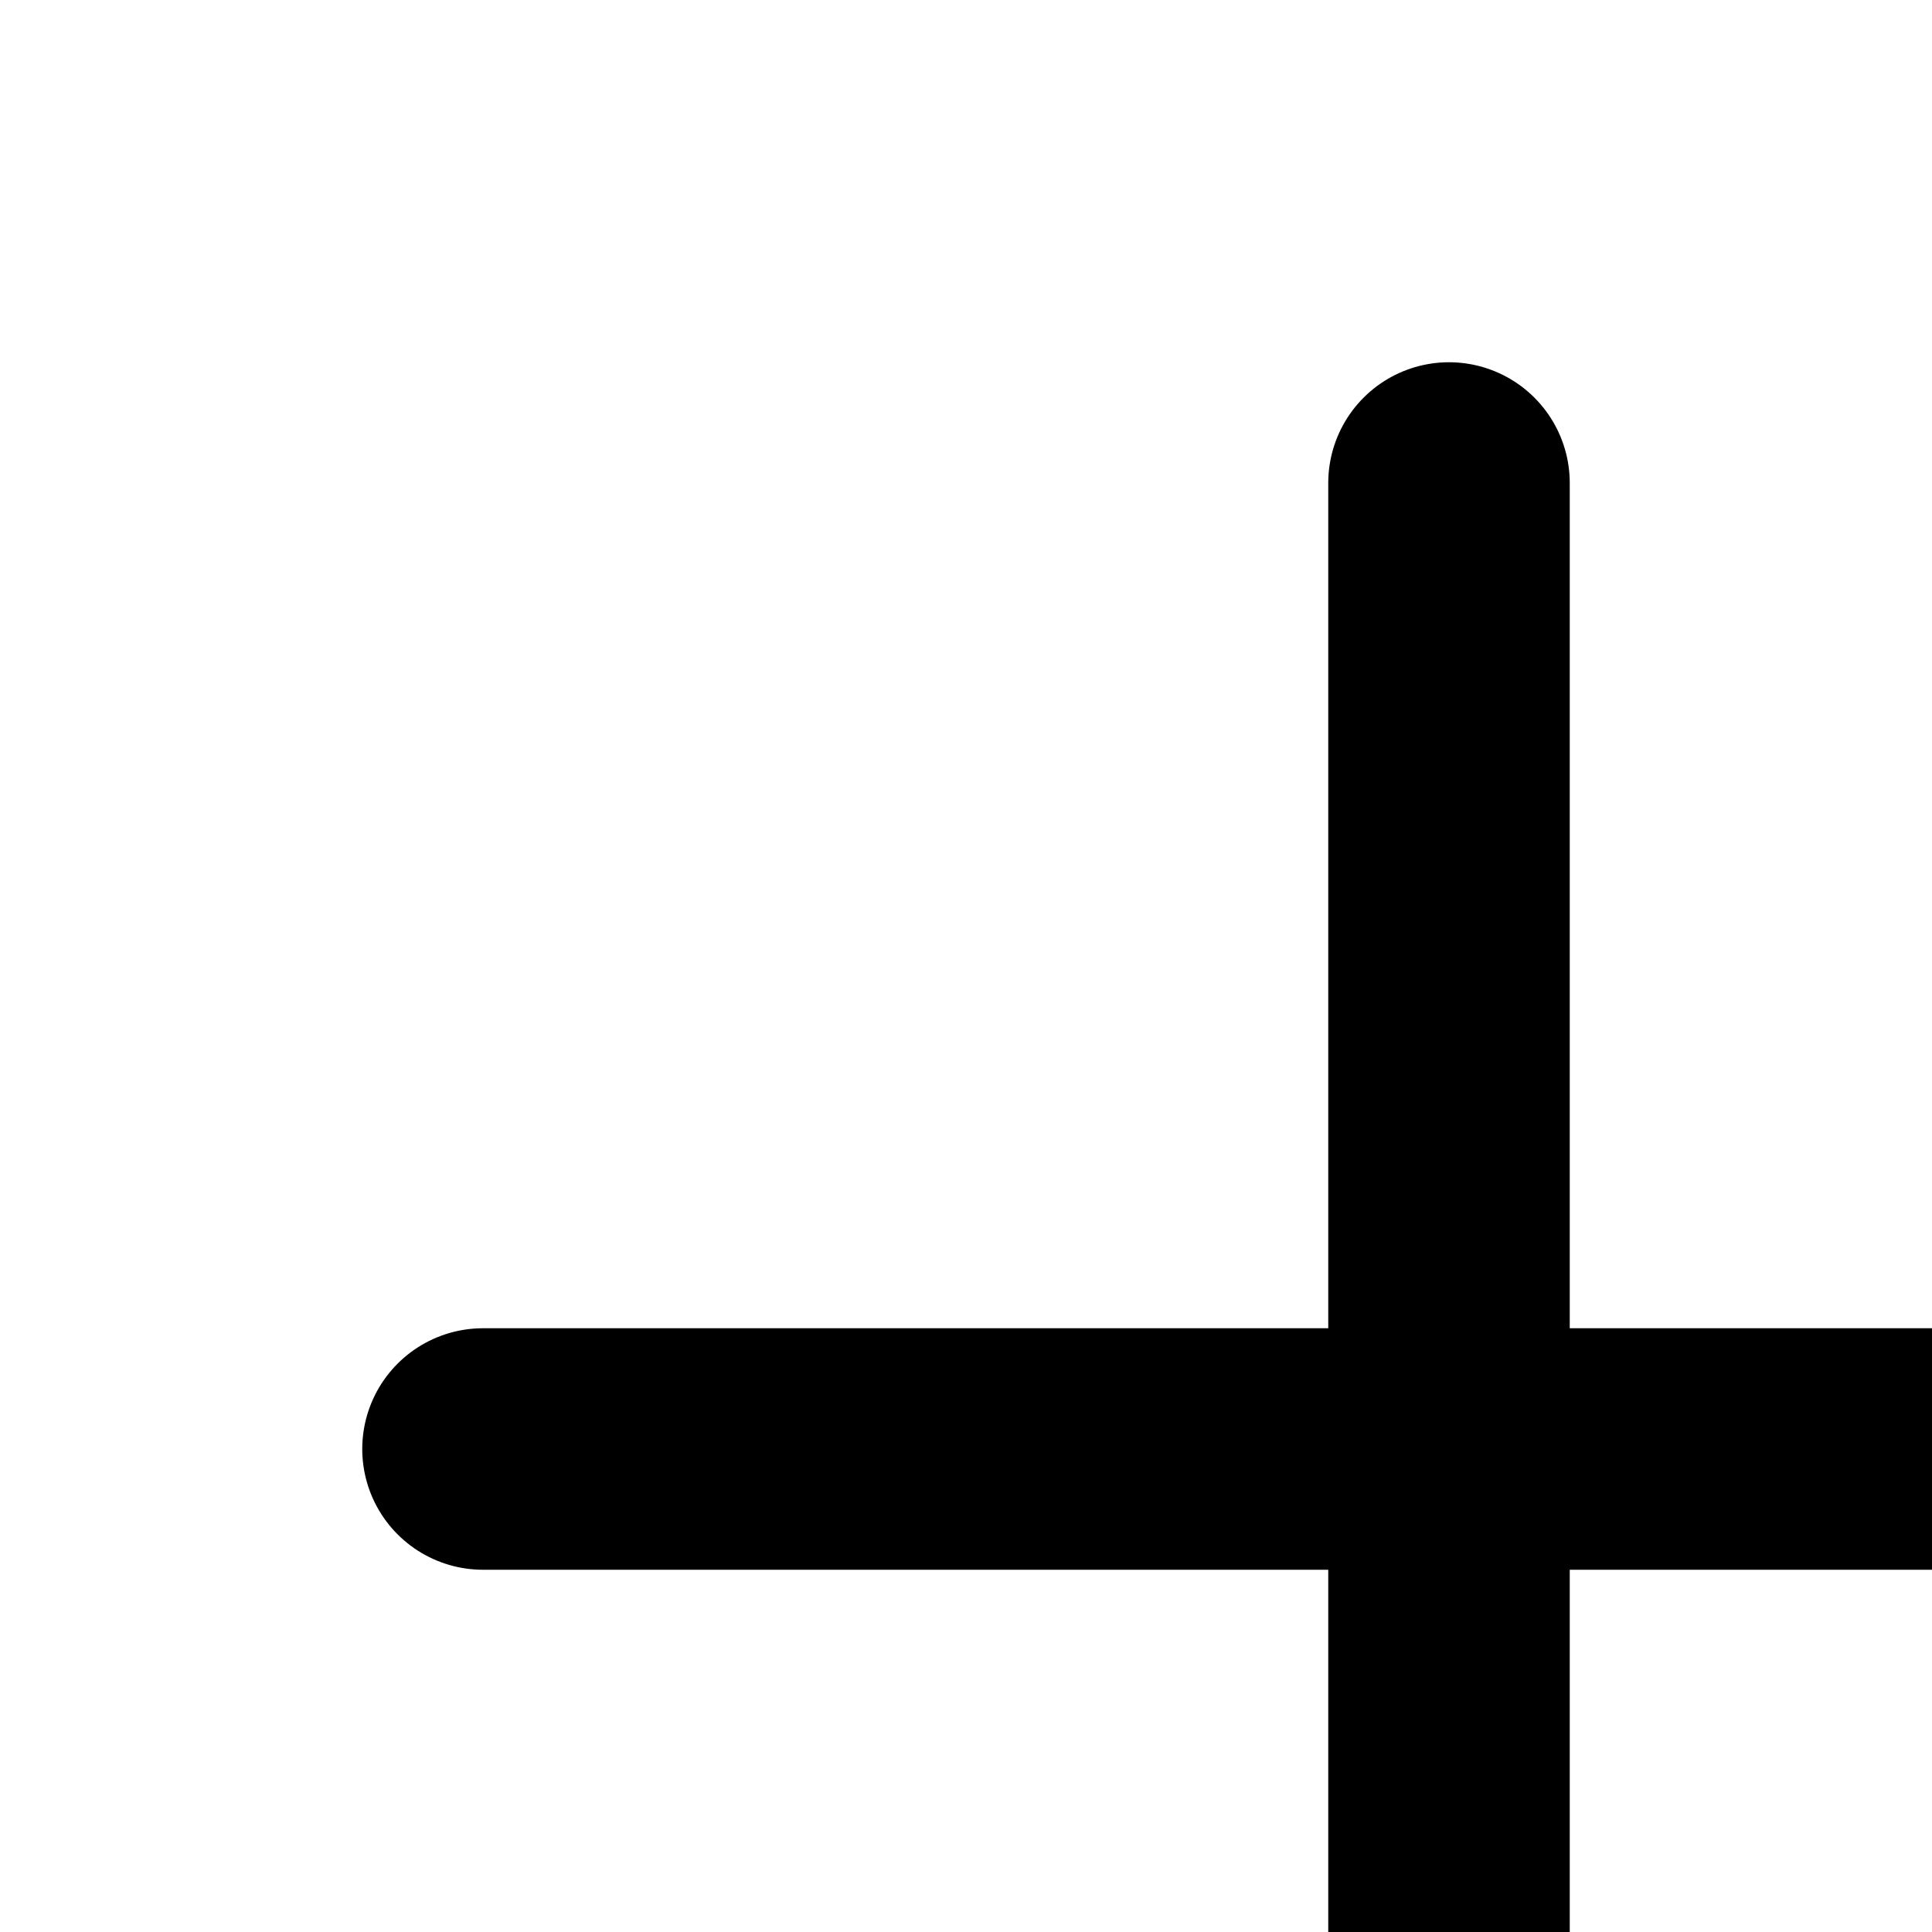
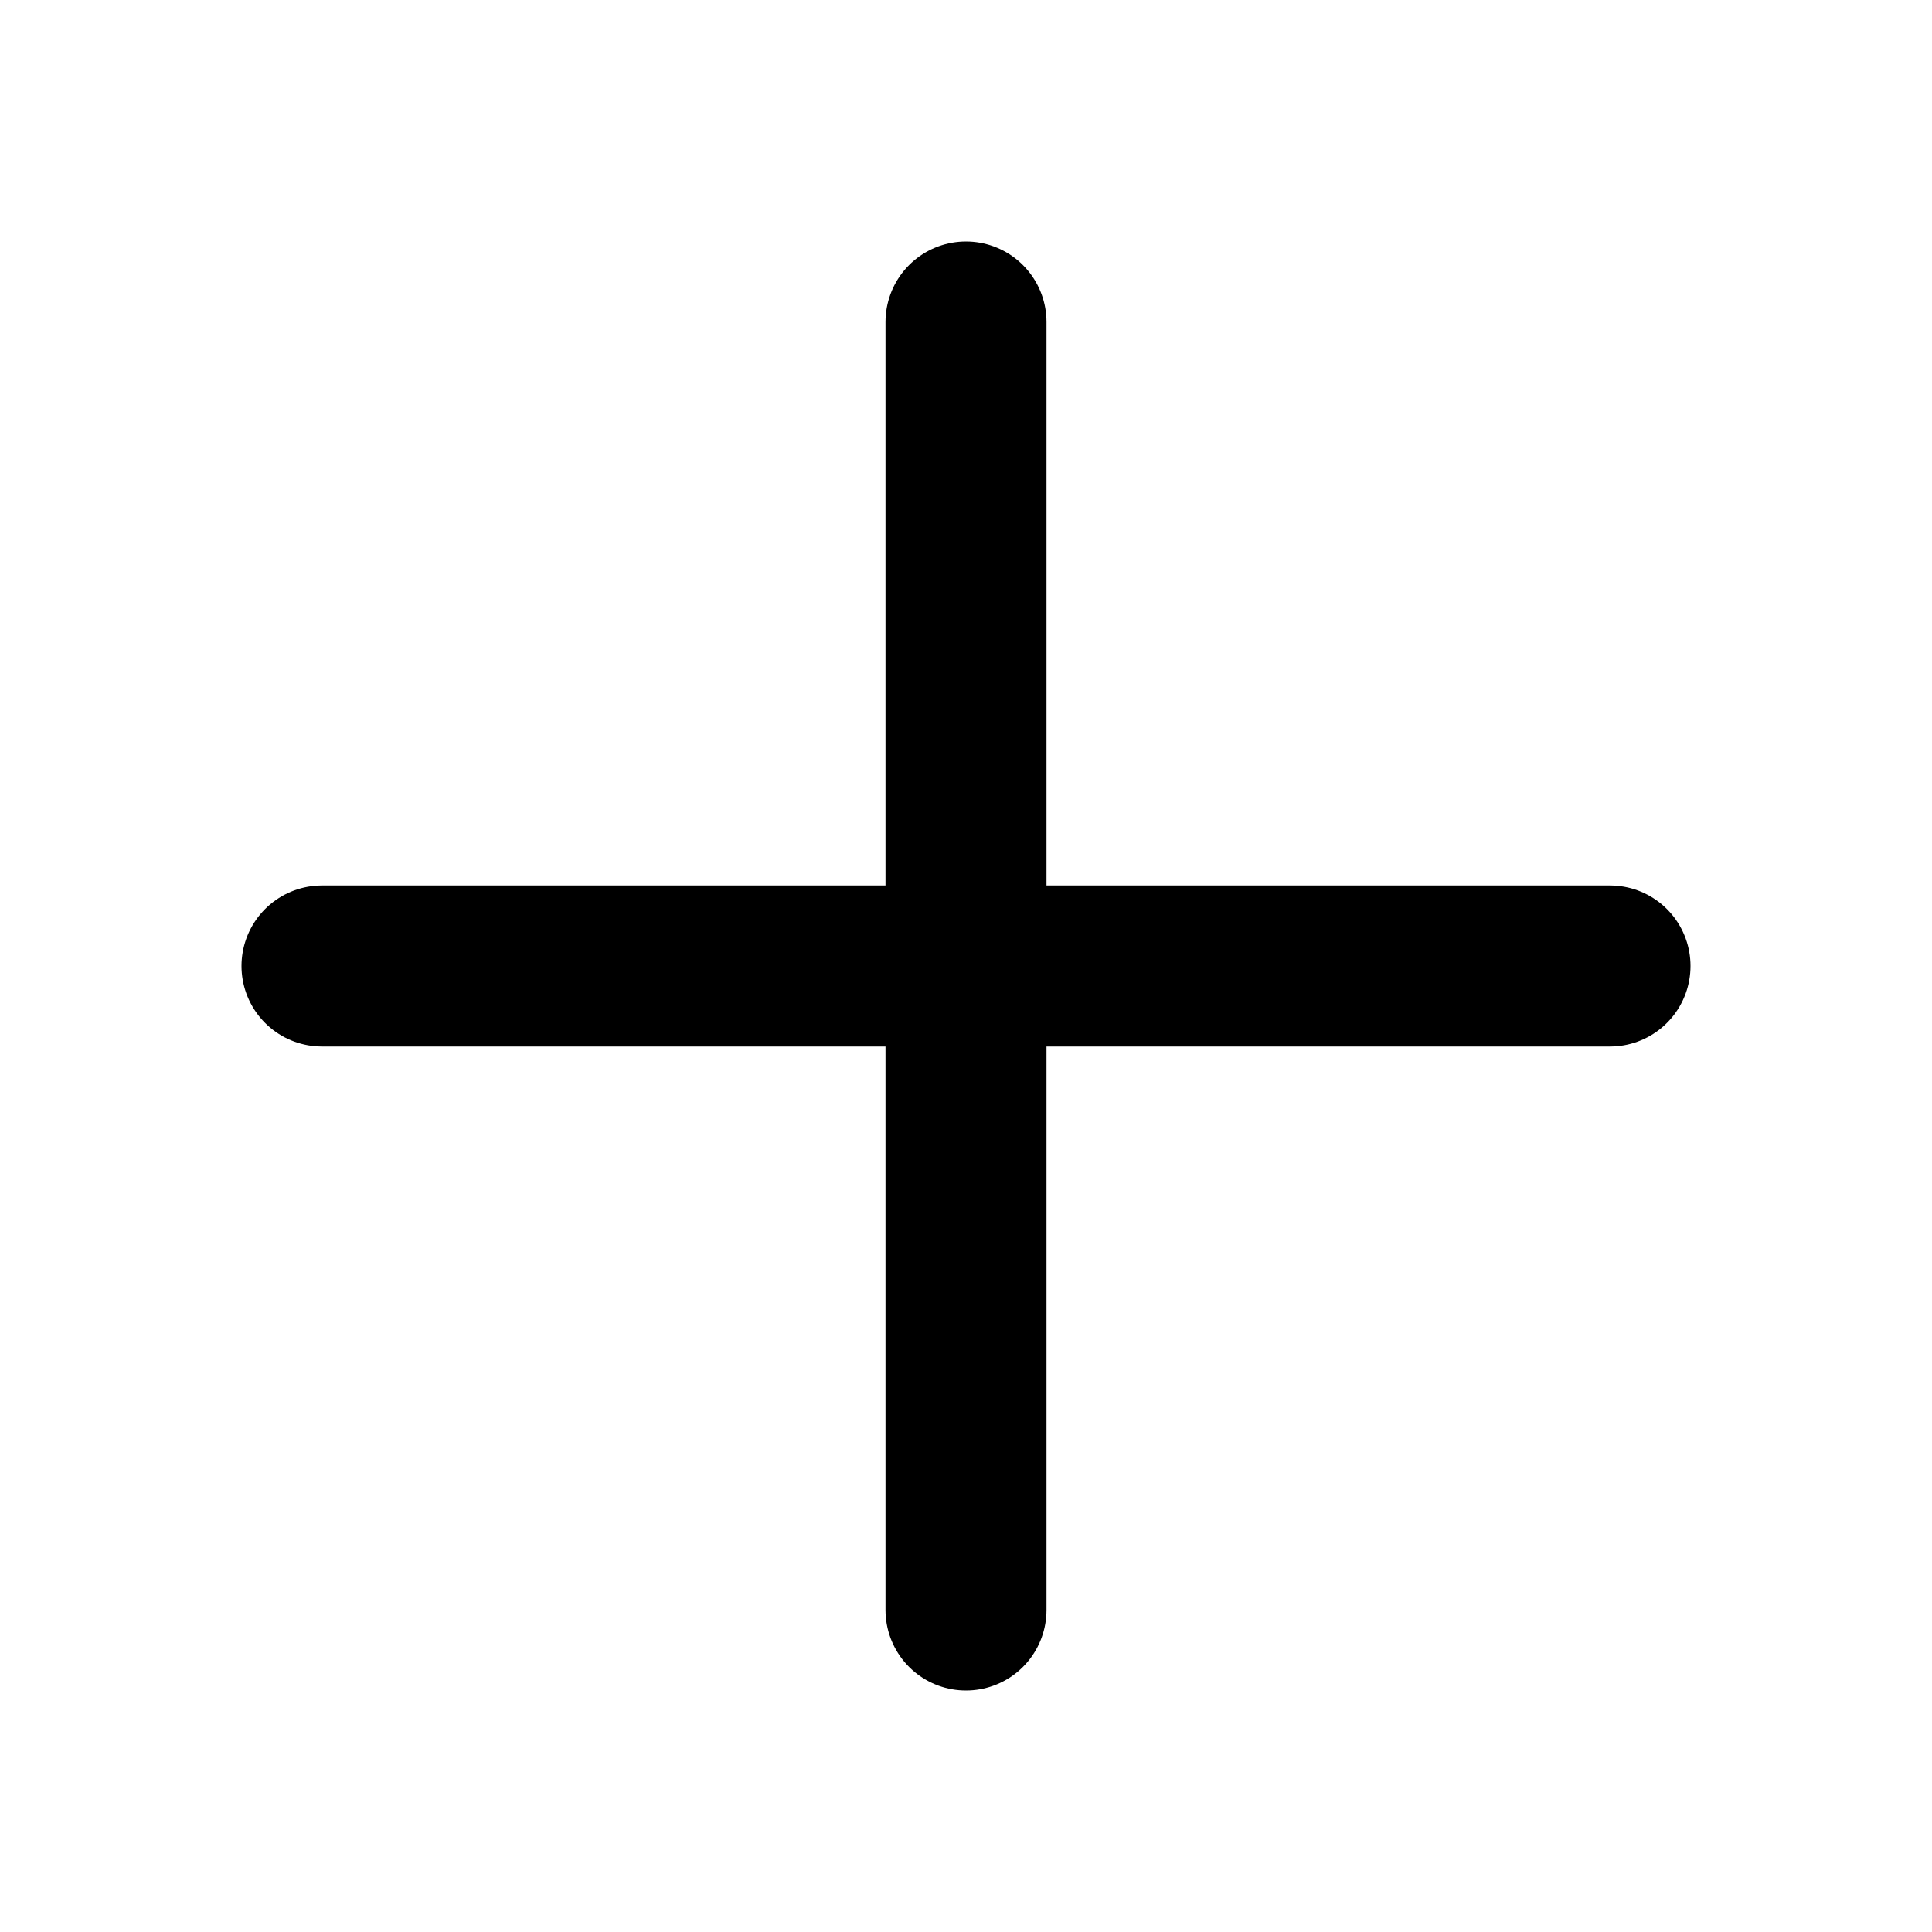
- <svg xmlns="http://www.w3.org/2000/svg" viewBox="0 0 16 16">
+ <svg xmlns="http://www.w3.org/2000/svg" viewBox="0 0 24 24">
  <path d="M12 4 L12 20" fill="none" stroke="currentColor" stroke-width="2" stroke-linecap="round" stroke-linejoin="round" />
  <path d="M4 12 L20 12" fill="none" stroke="currentColor" stroke-width="2" stroke-linecap="round" stroke-linejoin="round" />
</svg>
